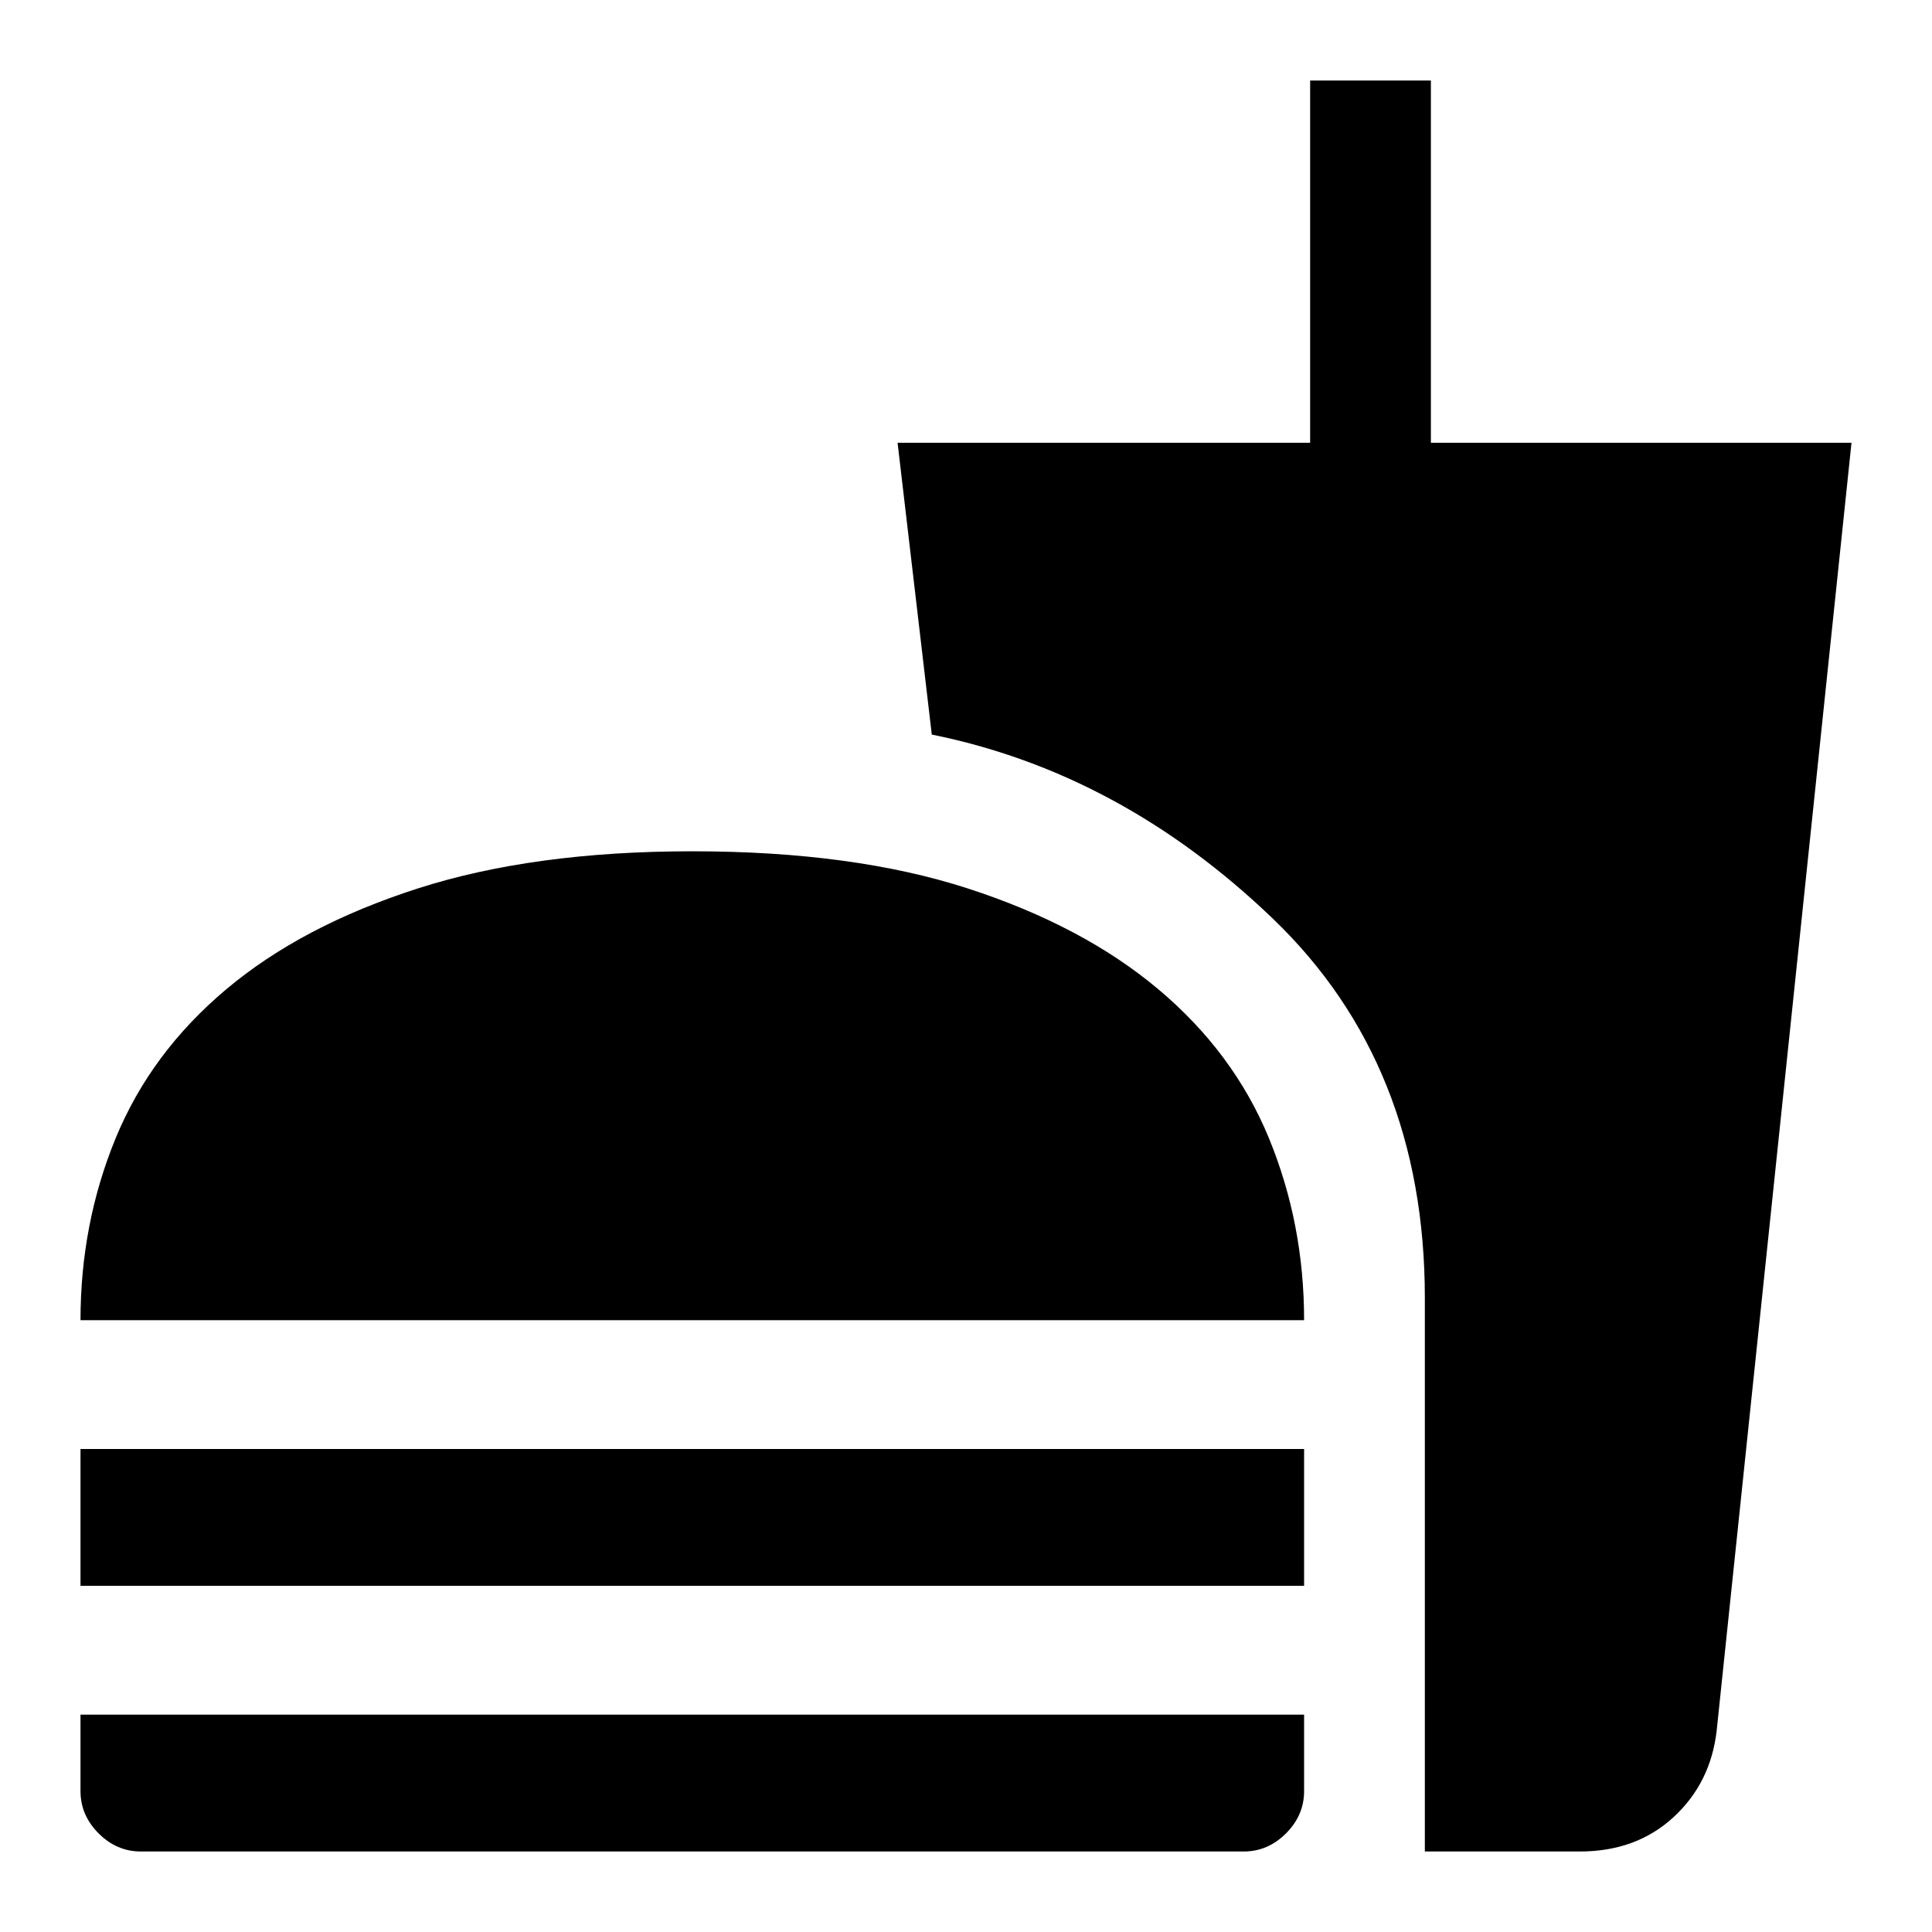
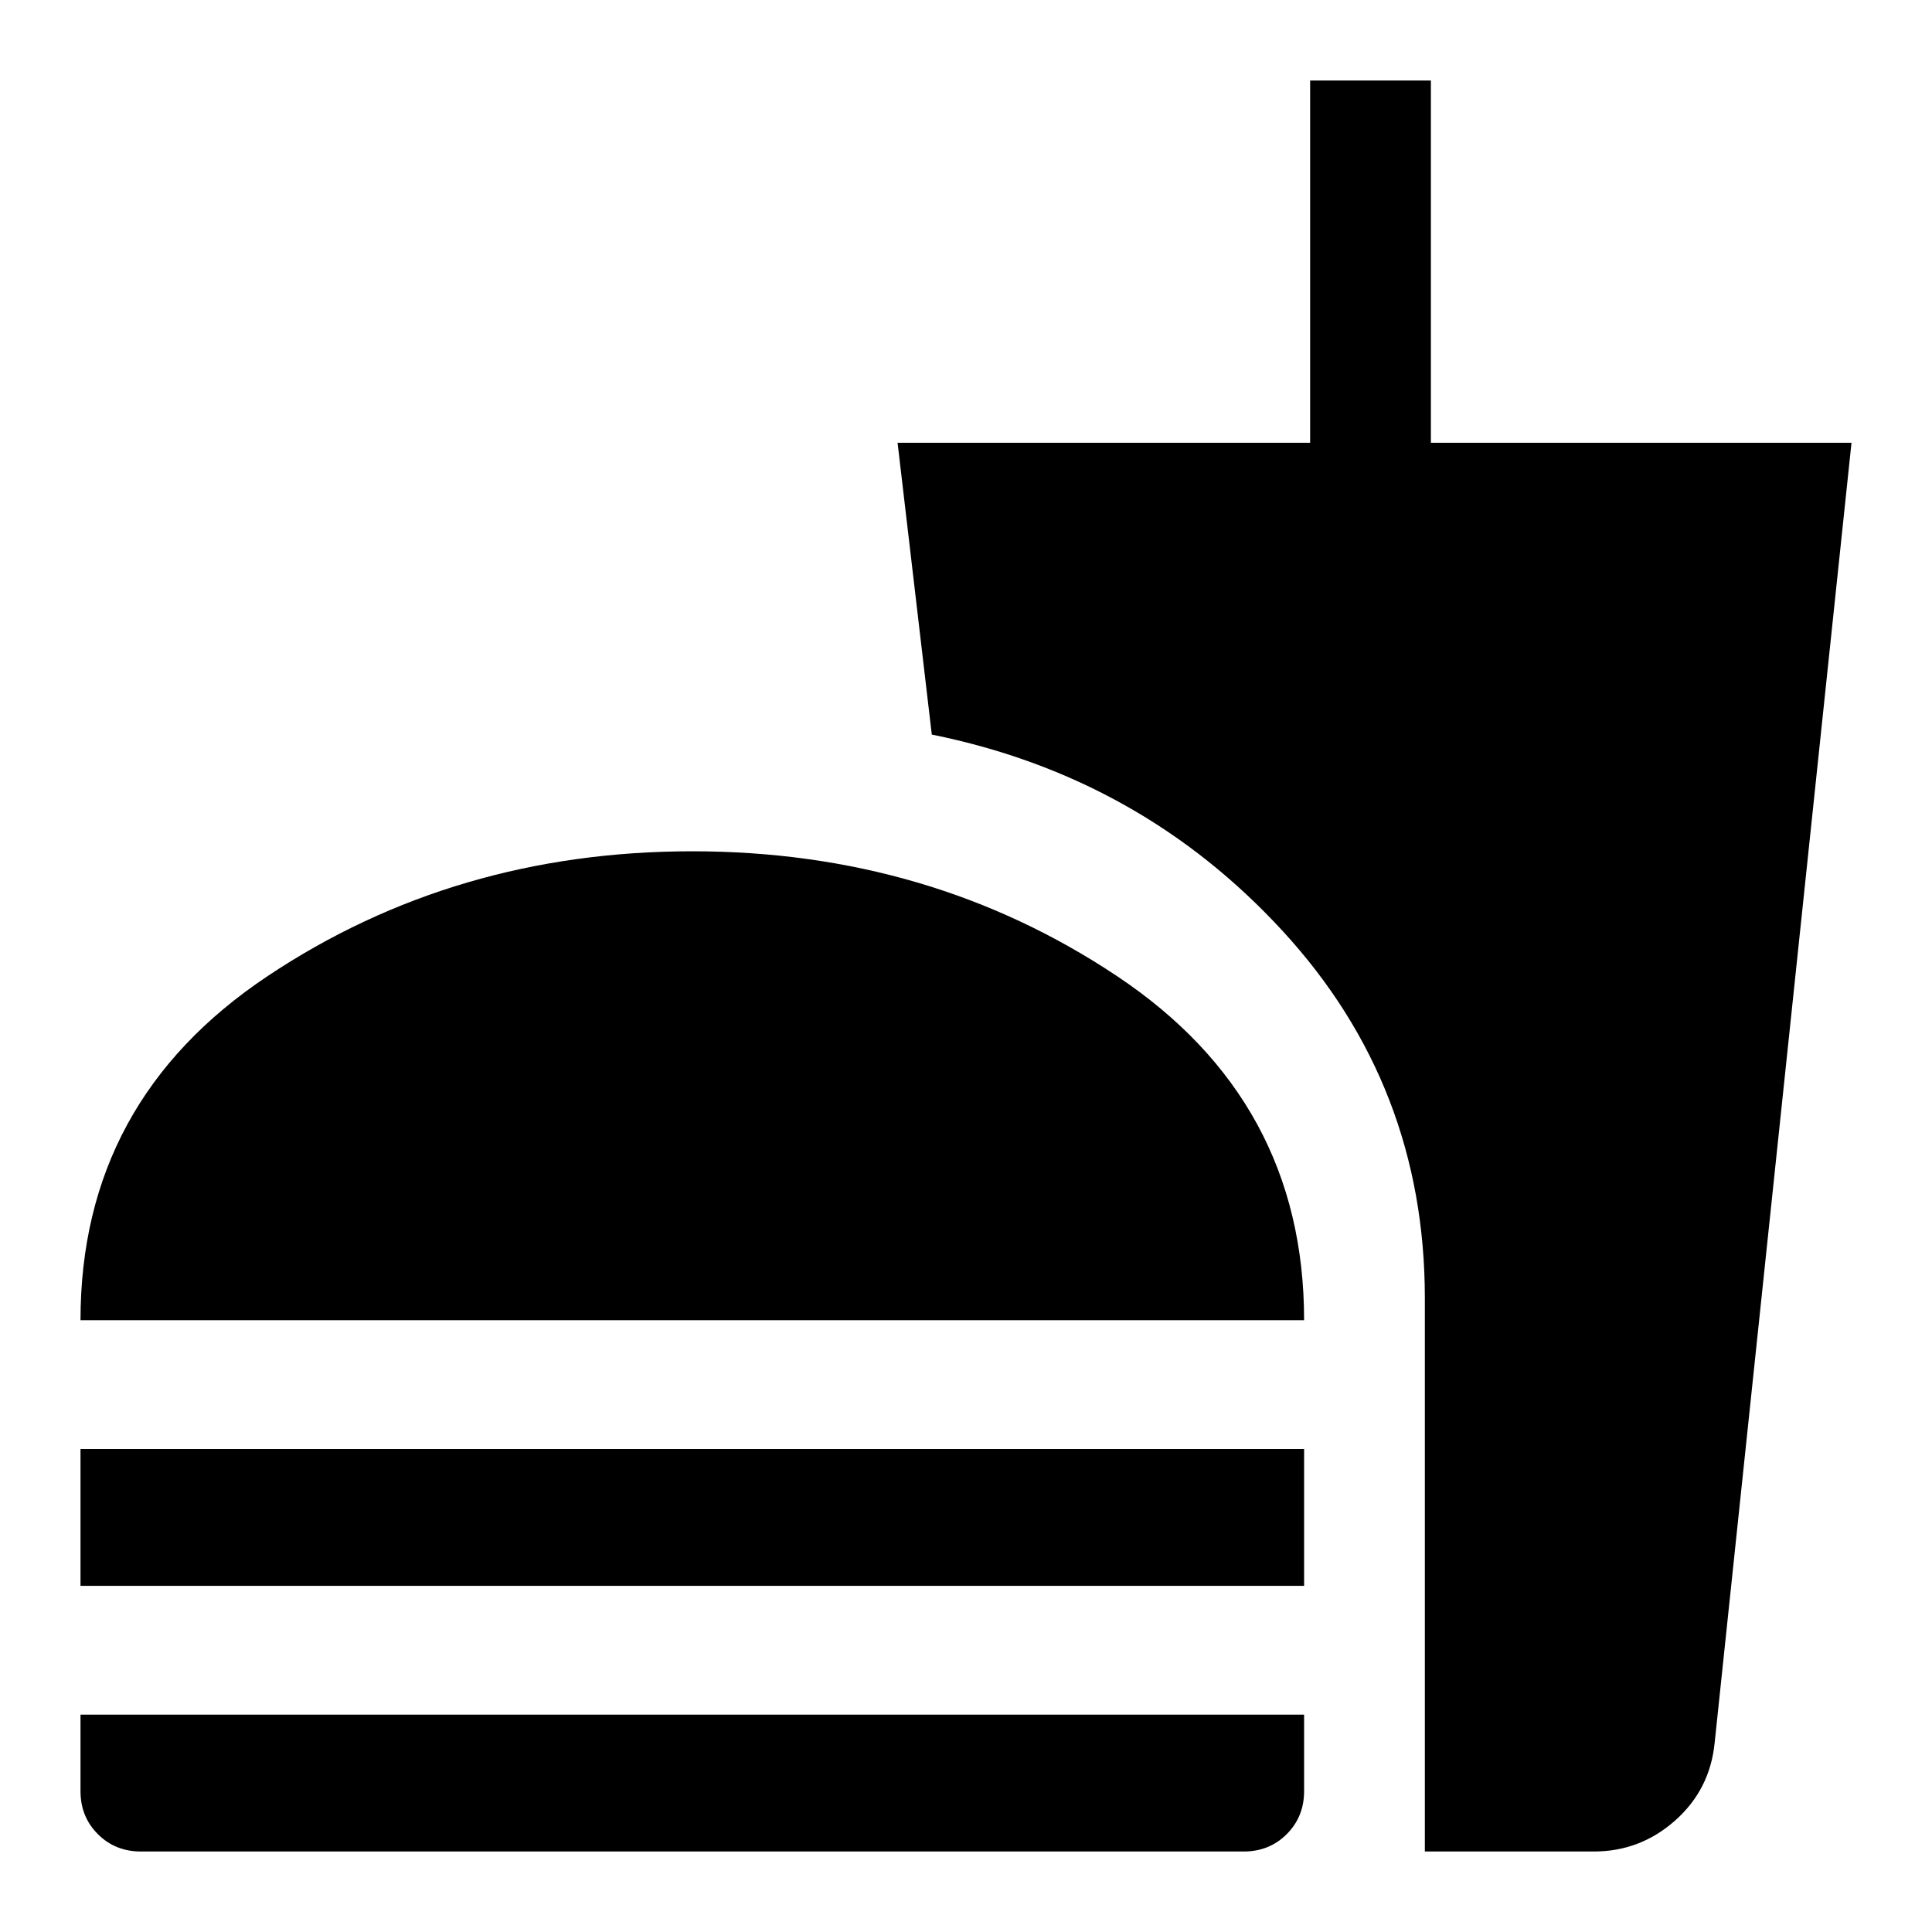
<svg xmlns="http://www.w3.org/2000/svg" height="48" viewBox="0 -960 960 960" width="48">
-   <path d="M40-304q0-48 17.5-90.5t55-74q37.5-31.5 95-50T344-537q80 0 137 18.5t94.5 50q37.5 31.5 55 74T648-304H40ZM708-40v-275q0-116-75.5-188.5T463-595l-17-145h205v-180h60v180h209l-67 640q-3 26-21.5 43T785-40h-77ZM40-172v-68h608v68H40ZM70-40q-12 0-21-9t-9-21v-38h608v38q0 12-9 21t-21 9H70Z" />
+   <path d="M40-304q0-109 93-171t211-62q118 0 211 62t93 171H40Zm0 132v-68h608v68H40ZM70-40q-12.75 0-21.375-8.625T40-70v-38h608v38q0 12.75-8.625 21.375T618-40H70Zm638 0v-275q0-105.45-70.5-182.225Q567-574 463-595l-17-145h205v-180h60v180h209L852-94q-2.312 23.25-19.656 38.625Q815-40 792-40h-84Z" />
</svg>
